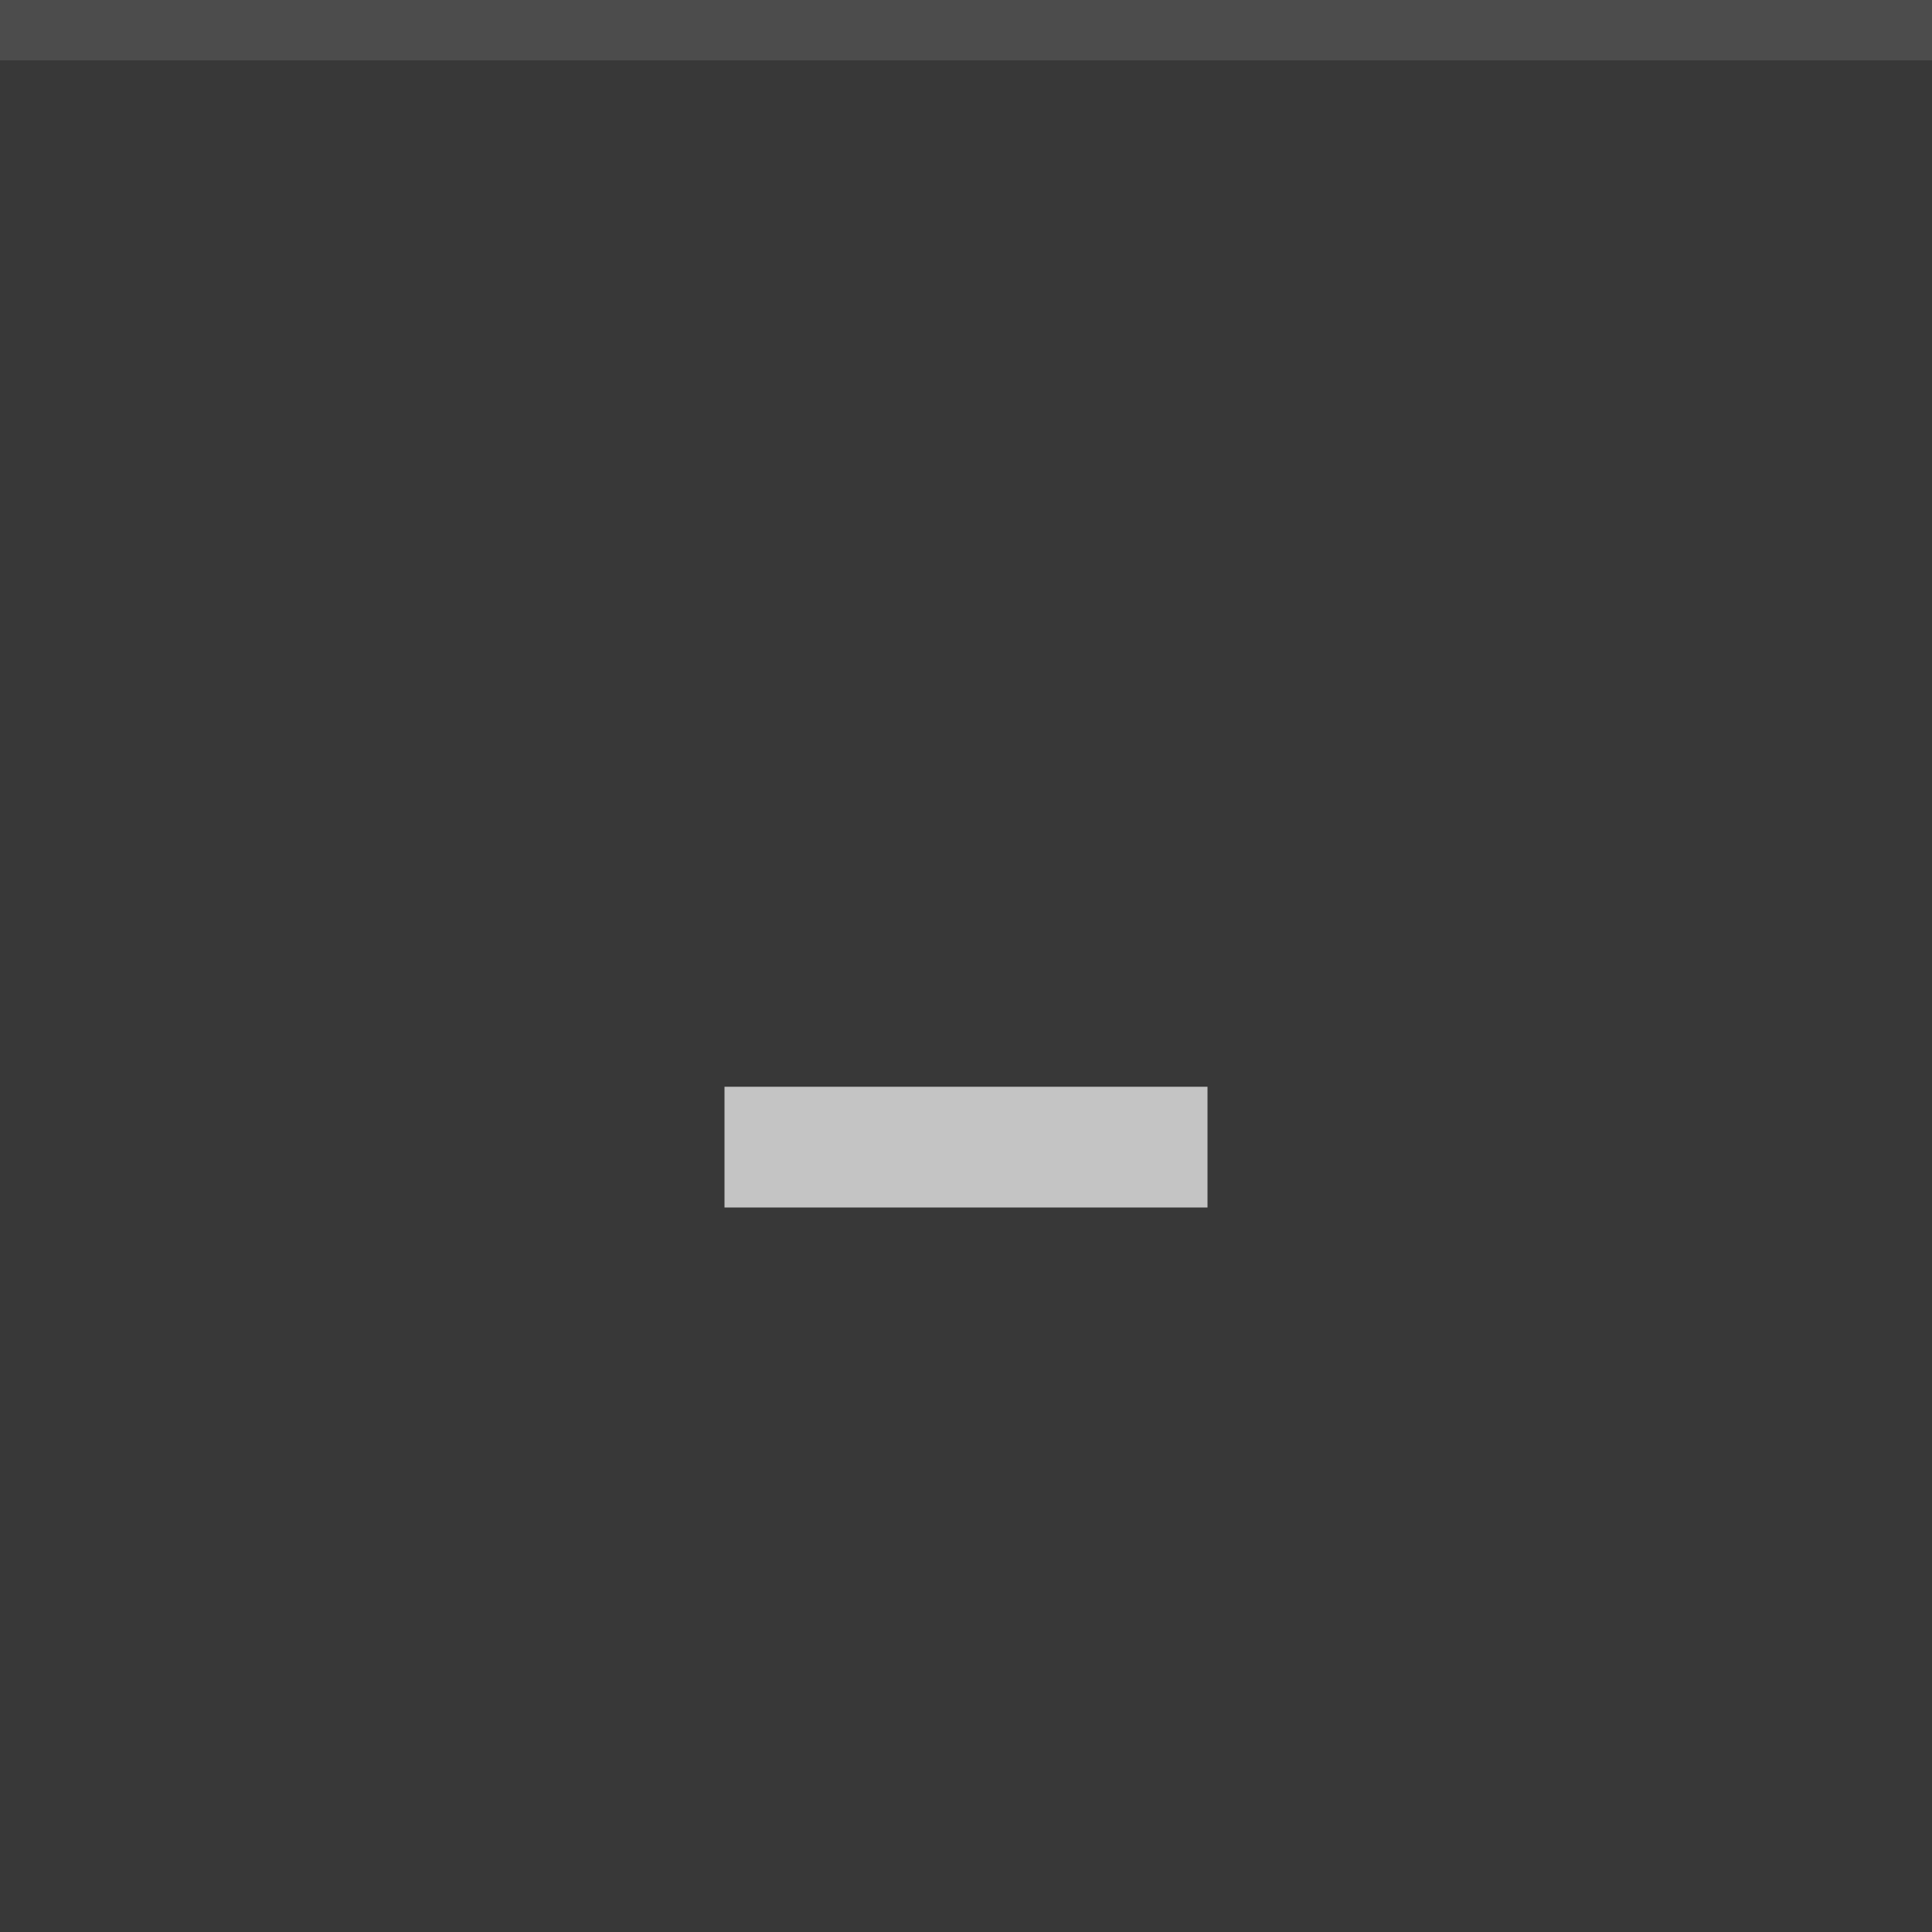
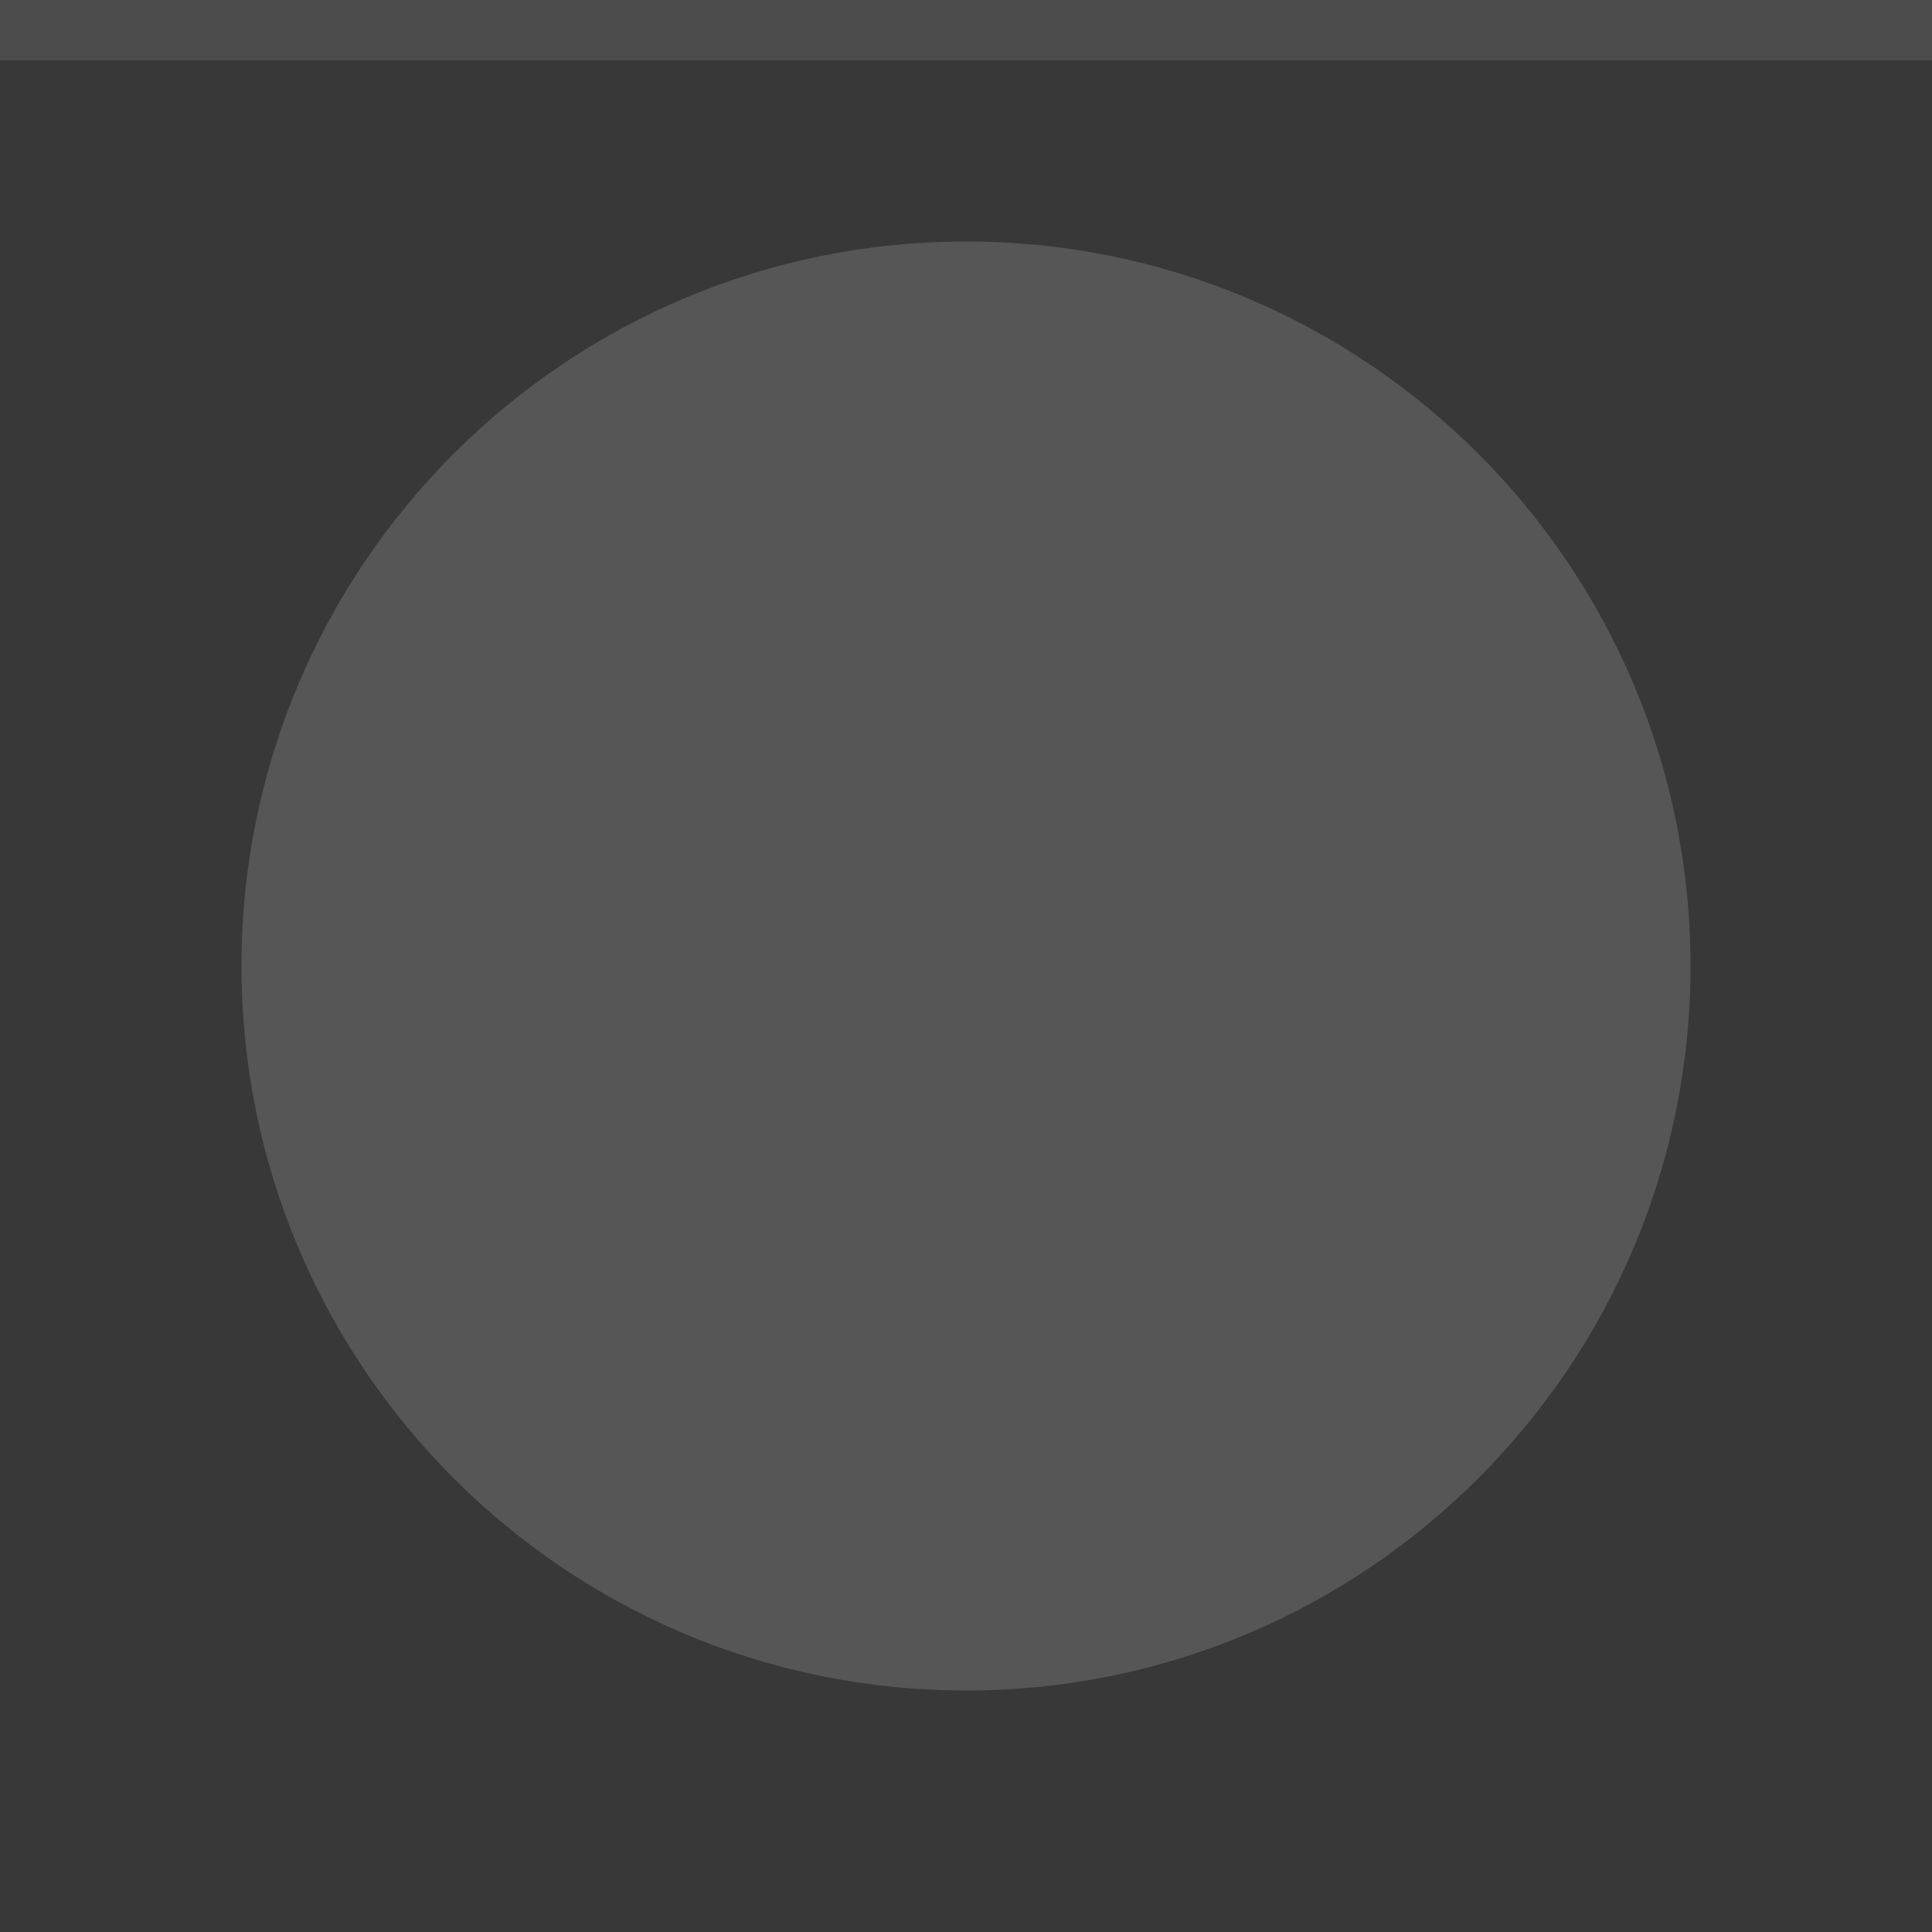
<svg xmlns="http://www.w3.org/2000/svg" width="32" height="32" viewBox="0 0 32 32">
  <rect width="32" height="32" fill="#383838" />
  <rect width="32" height="1" fill="#FFFFFF" fill-opacity="0.1" />
-   <g fill="#FFFFFF" opacity="0.7">
-     <circle cx="16" cy="16" r="12" opacity="0" />
-     <path d="m12 18h8v2h-8z" />
+   <g fill="#FFFFFF">
+     <circle cx="16" cy="16" r="12" opacity="0.15" />
  </g>
</svg>
